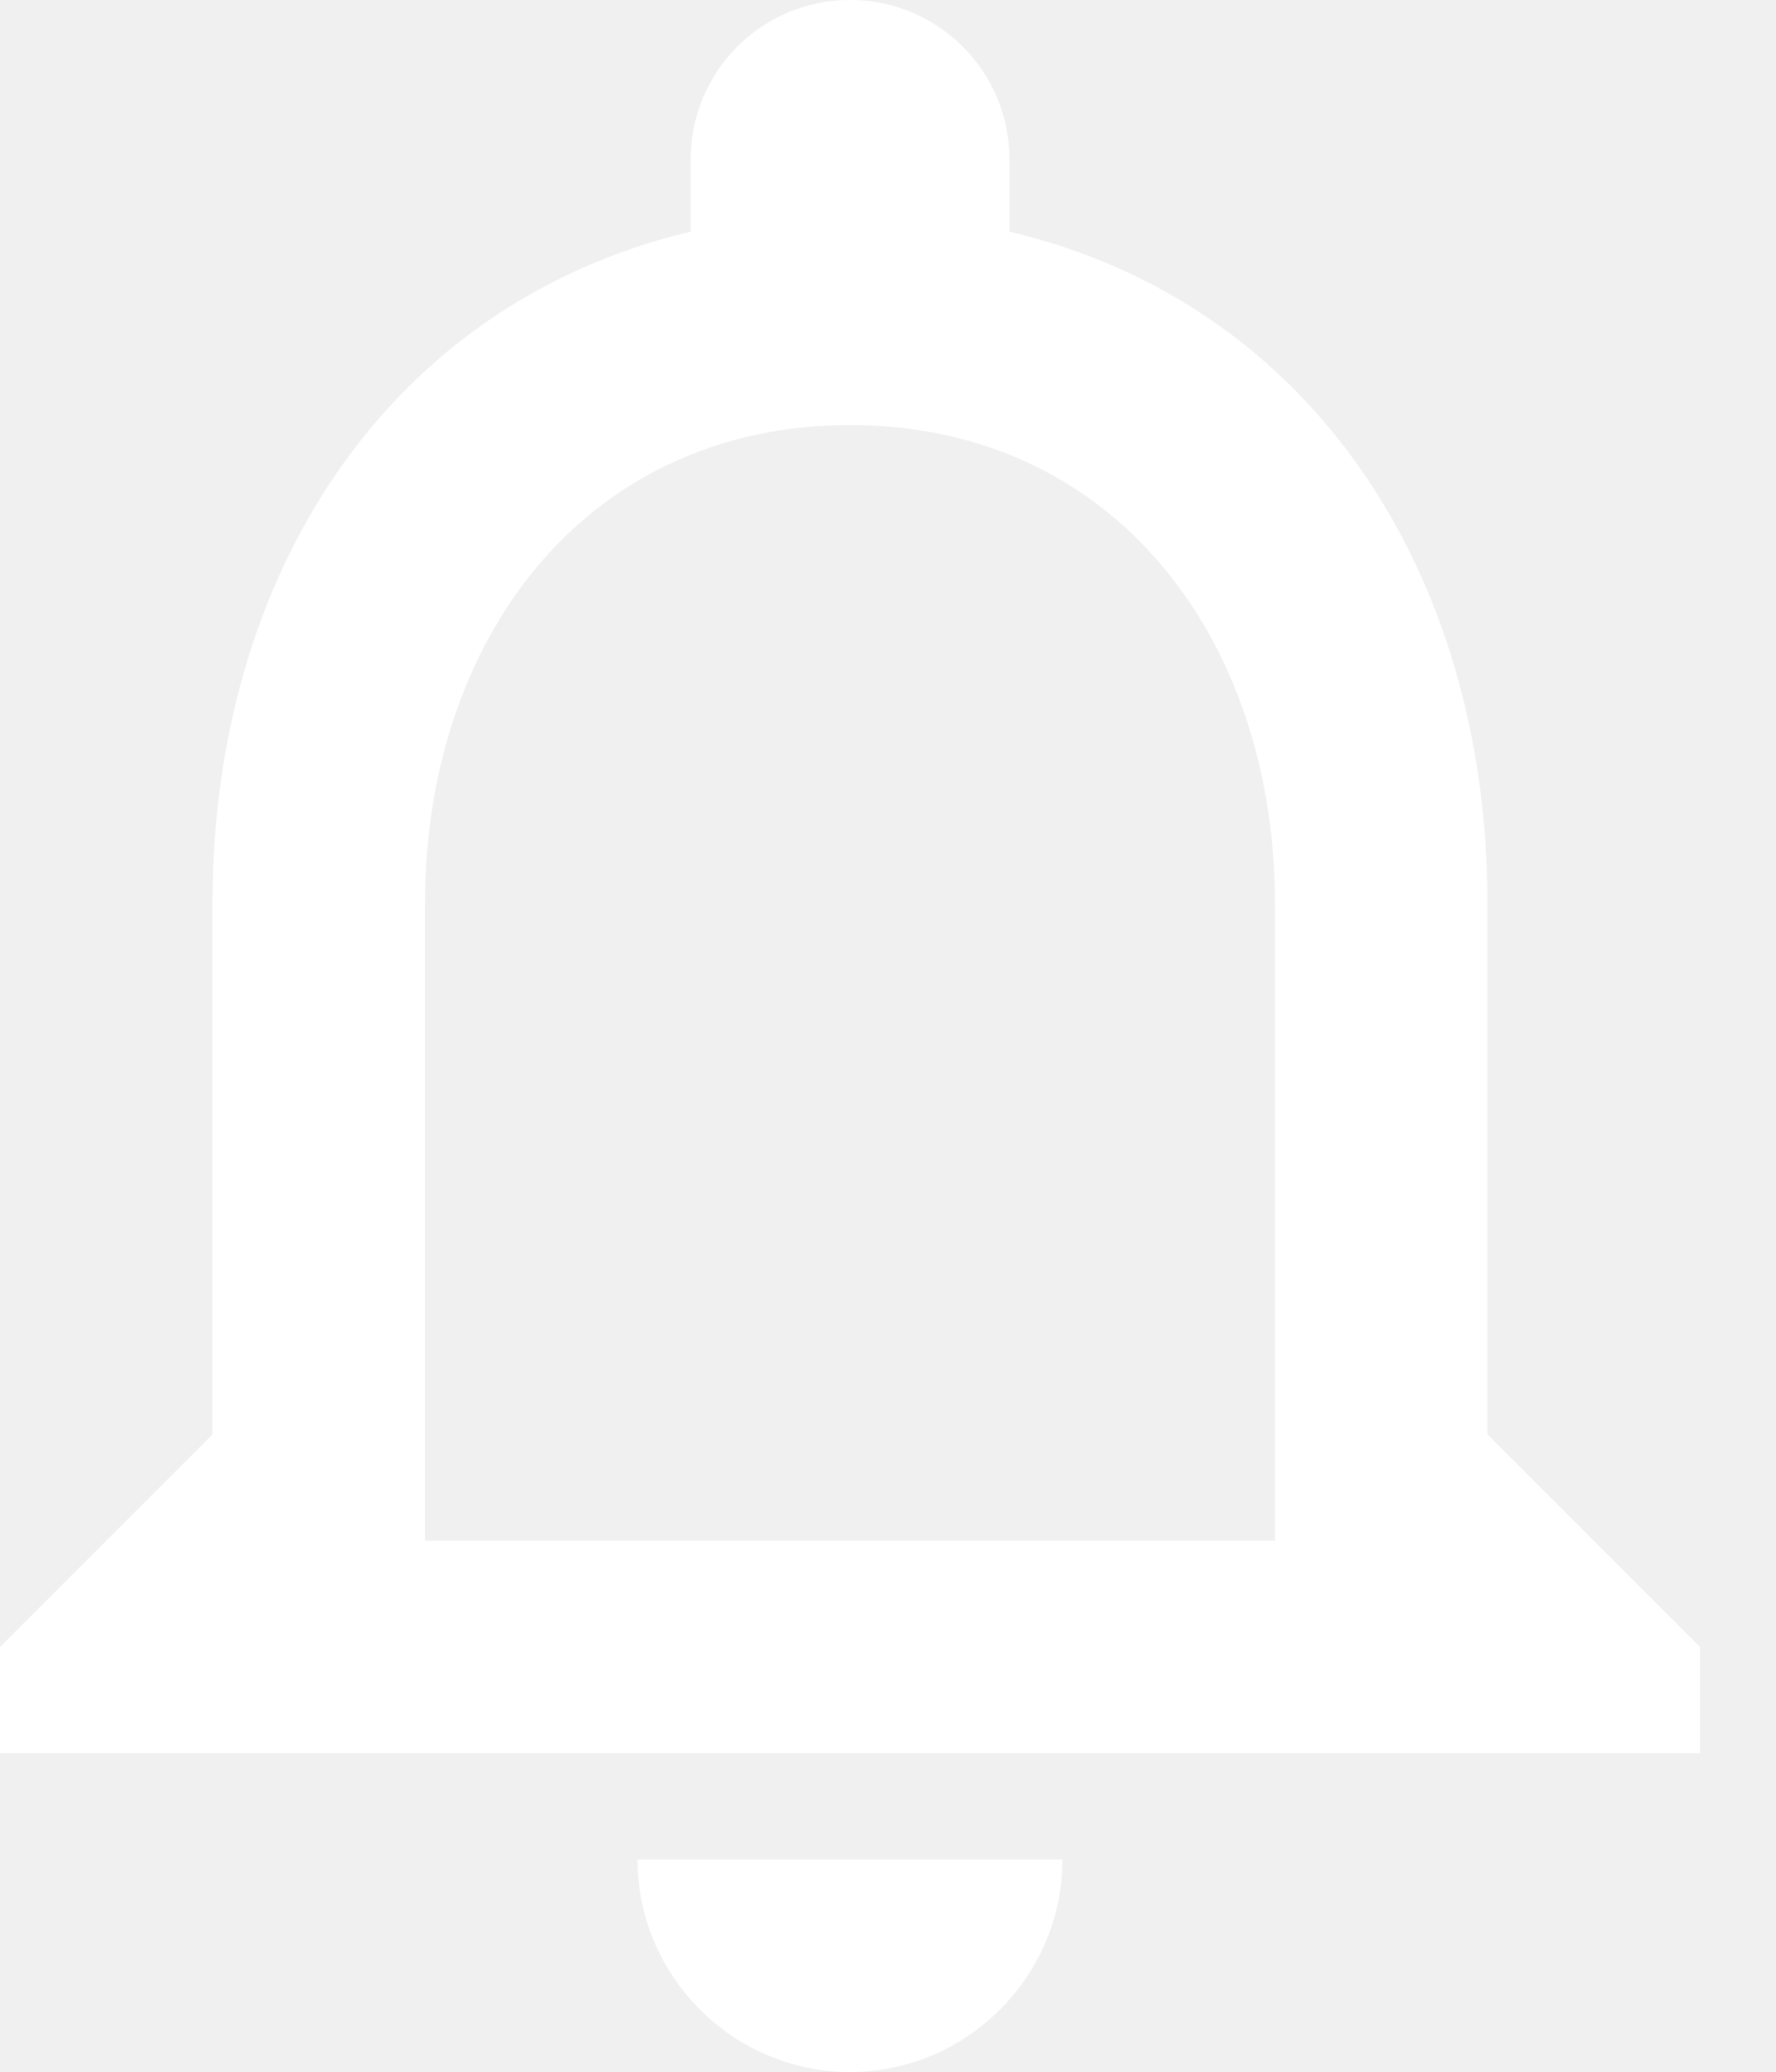
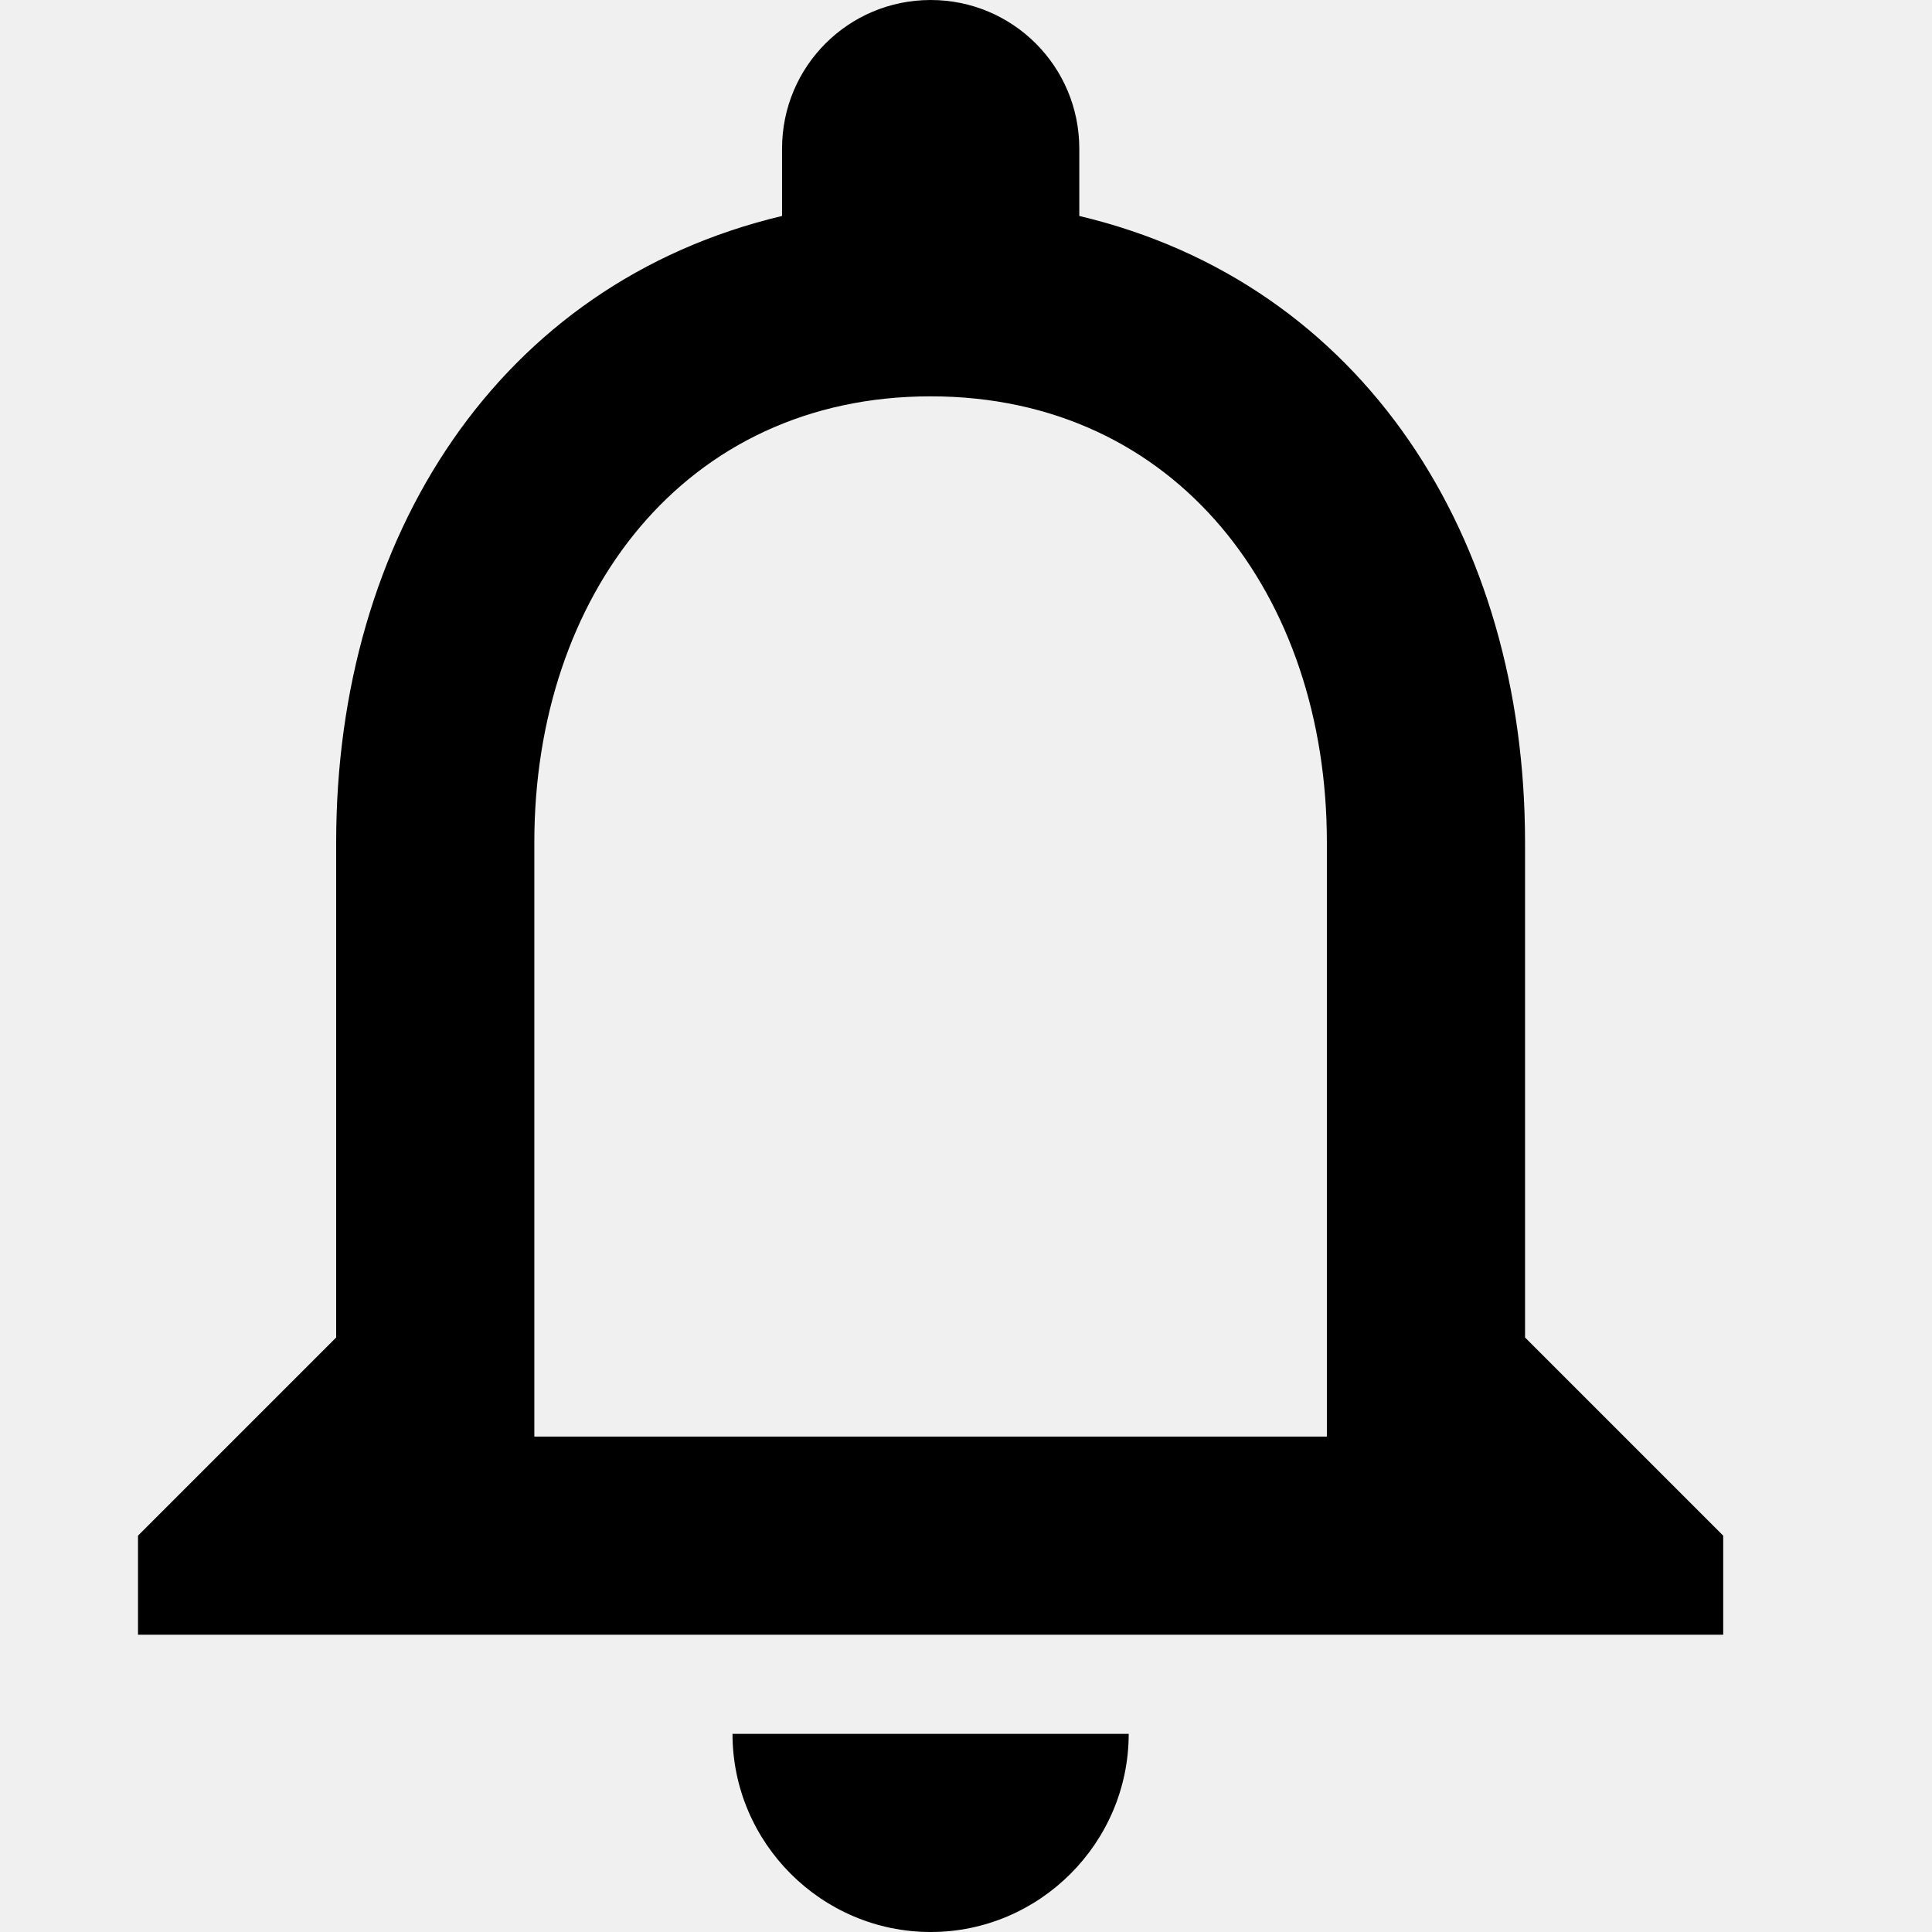
- <svg xmlns="http://www.w3.org/2000/svg" width="12" height="14" viewBox="0 0 12 14" fill="none">
-   <path d="M5.744 14C6.533 14 7.179 13.354 7.179 12.564H4.308C4.308 13.354 4.954 14 5.744 14ZM10.051 9.692V6.103C10.051 3.898 8.881 2.053 6.821 1.565V1.077C6.821 0.481 6.339 0 5.744 0C5.148 0 4.667 0.481 4.667 1.077V1.565C2.613 2.053 1.436 3.891 1.436 6.103V9.692L0 11.128V11.846H11.487V11.128L10.051 9.692ZM8.615 10.41H2.872V6.103C2.872 4.322 3.956 2.872 5.744 2.872C7.531 2.872 8.615 4.322 8.615 6.103V10.41Z" fill="white" />
+ <svg xmlns="http://www.w3.org/2000/svg" width="24" height="24" viewBox="0 0 12 14" fill="none">
+   <path d="M5.744 14C6.533 14 7.179 13.354 7.179 12.564H4.308C4.308 13.354 4.954 14 5.744 14ZM10.051 9.692V6.103C10.051 3.898 8.881 2.053 6.821 1.565V1.077C6.821 0.481 6.339 0 5.744 0C5.148 0 4.667 0.481 4.667 1.077V1.565C2.613 2.053 1.436 3.891 1.436 6.103V9.692L0 11.128V11.846H11.487V11.128L10.051 9.692ZM8.615 10.41H2.872V6.103C2.872 4.322 3.956 2.872 5.744 2.872C7.531 2.872 8.615 4.322 8.615 6.103V10.41Z" fill="#000" />
</svg>
